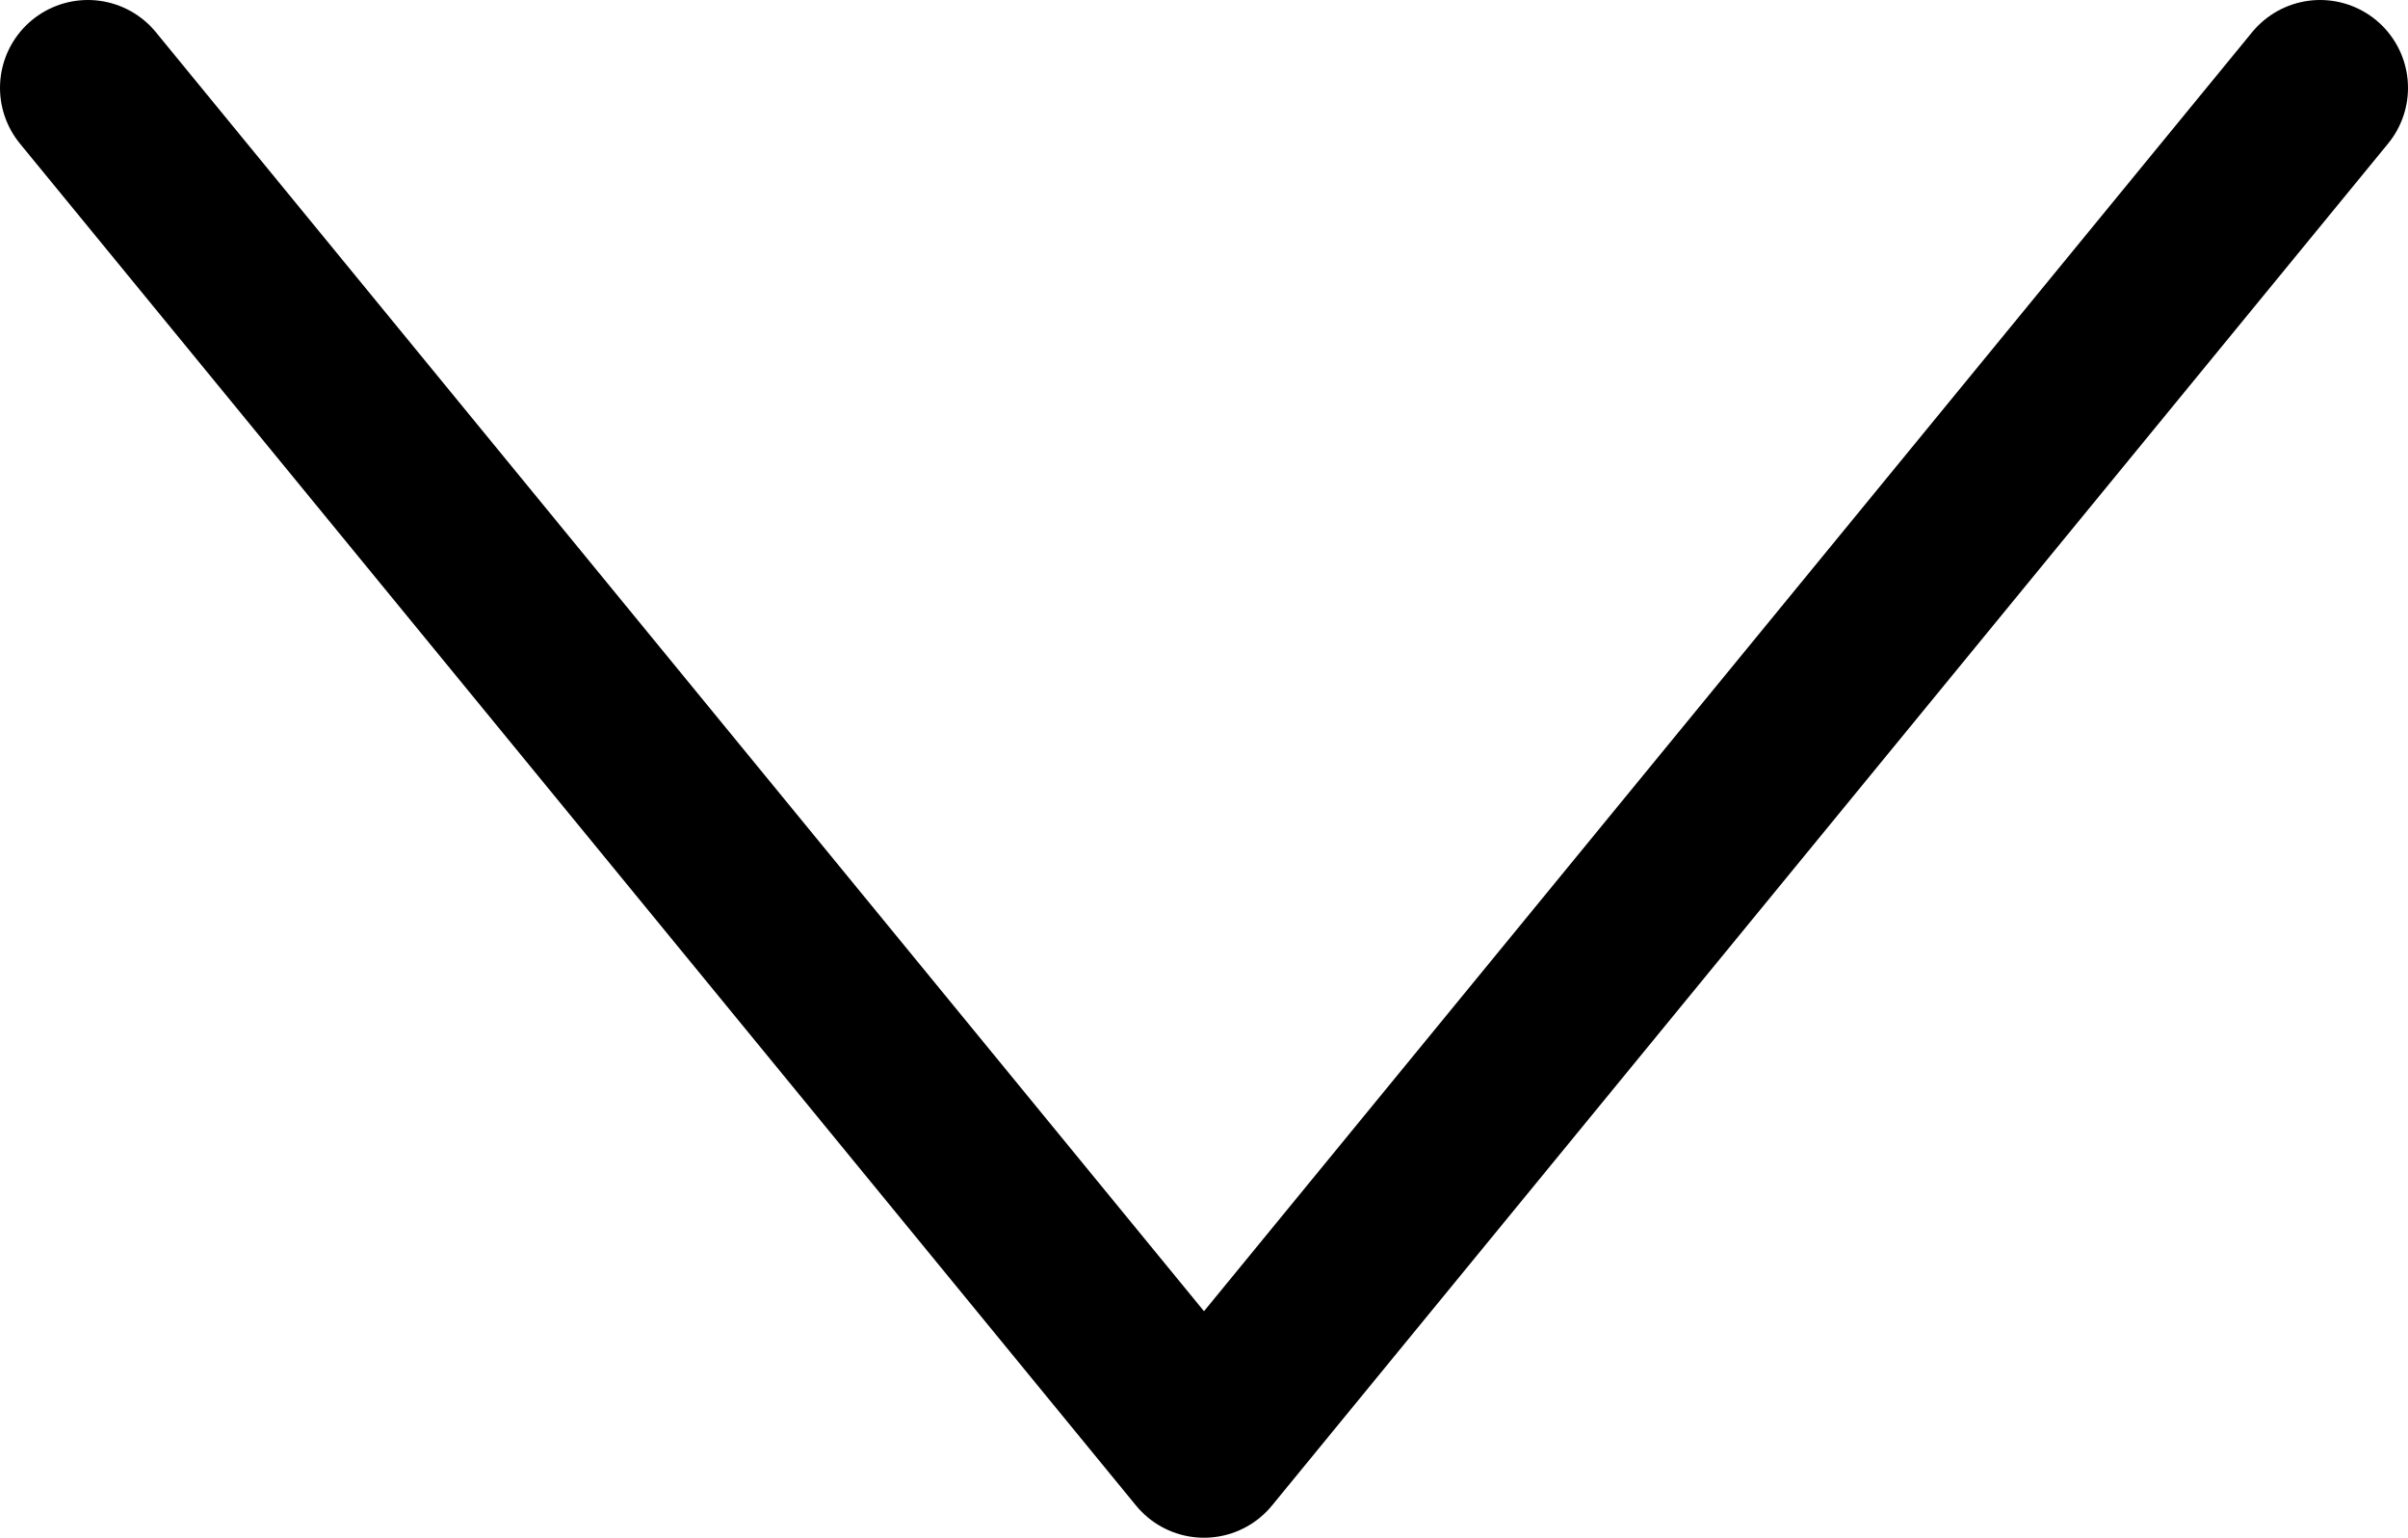
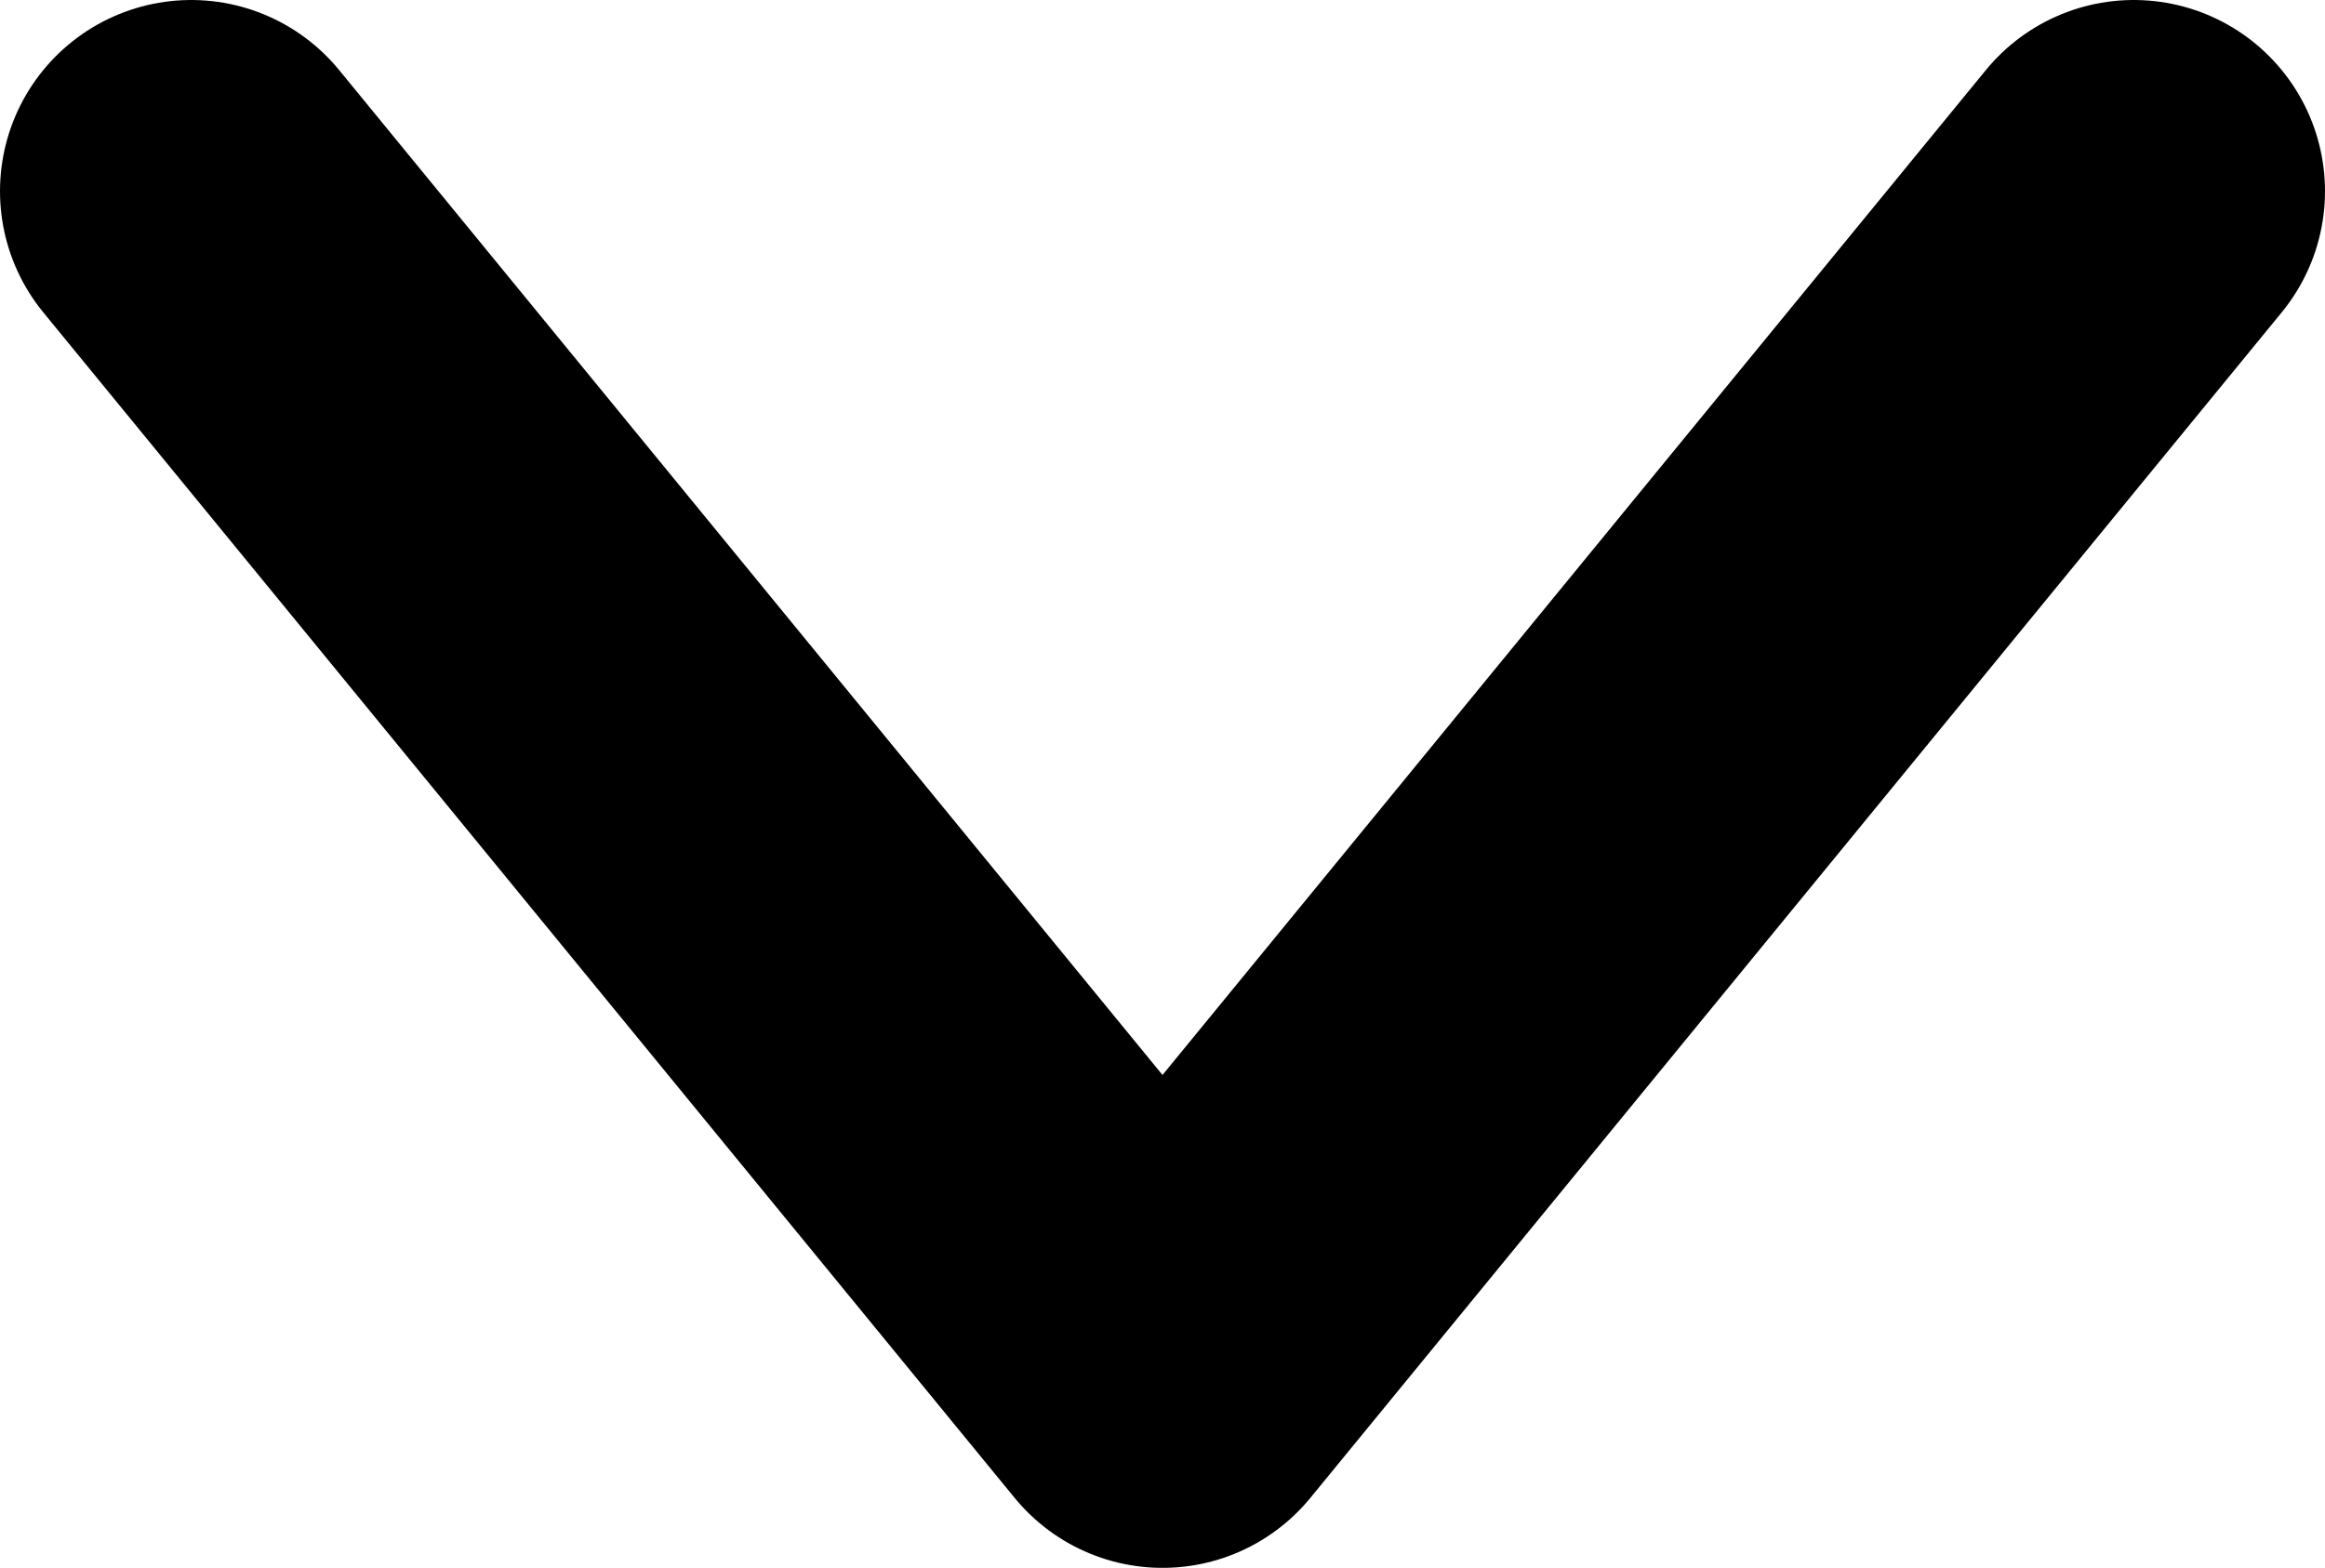
- <svg xmlns="http://www.w3.org/2000/svg" width="274" height="175" viewBox="0 0 274 175" fill="none">
-   <path d="M264 10L137 165L10 10" stroke="black" style="stroke:black;stroke-opacity:1;" stroke-width="20" stroke-linecap="round" stroke-linejoin="round" />
+ <svg xmlns="http://www.w3.org/2000/svg" width="304" height="205" viewBox="0 0 304 205" fill="none">
+   <path d="M279 25L152 180L25 25" stroke="black" style="stroke:black;stroke-opacity:1;" stroke-width="50" stroke-linecap="round" stroke-linejoin="round" />
</svg>
